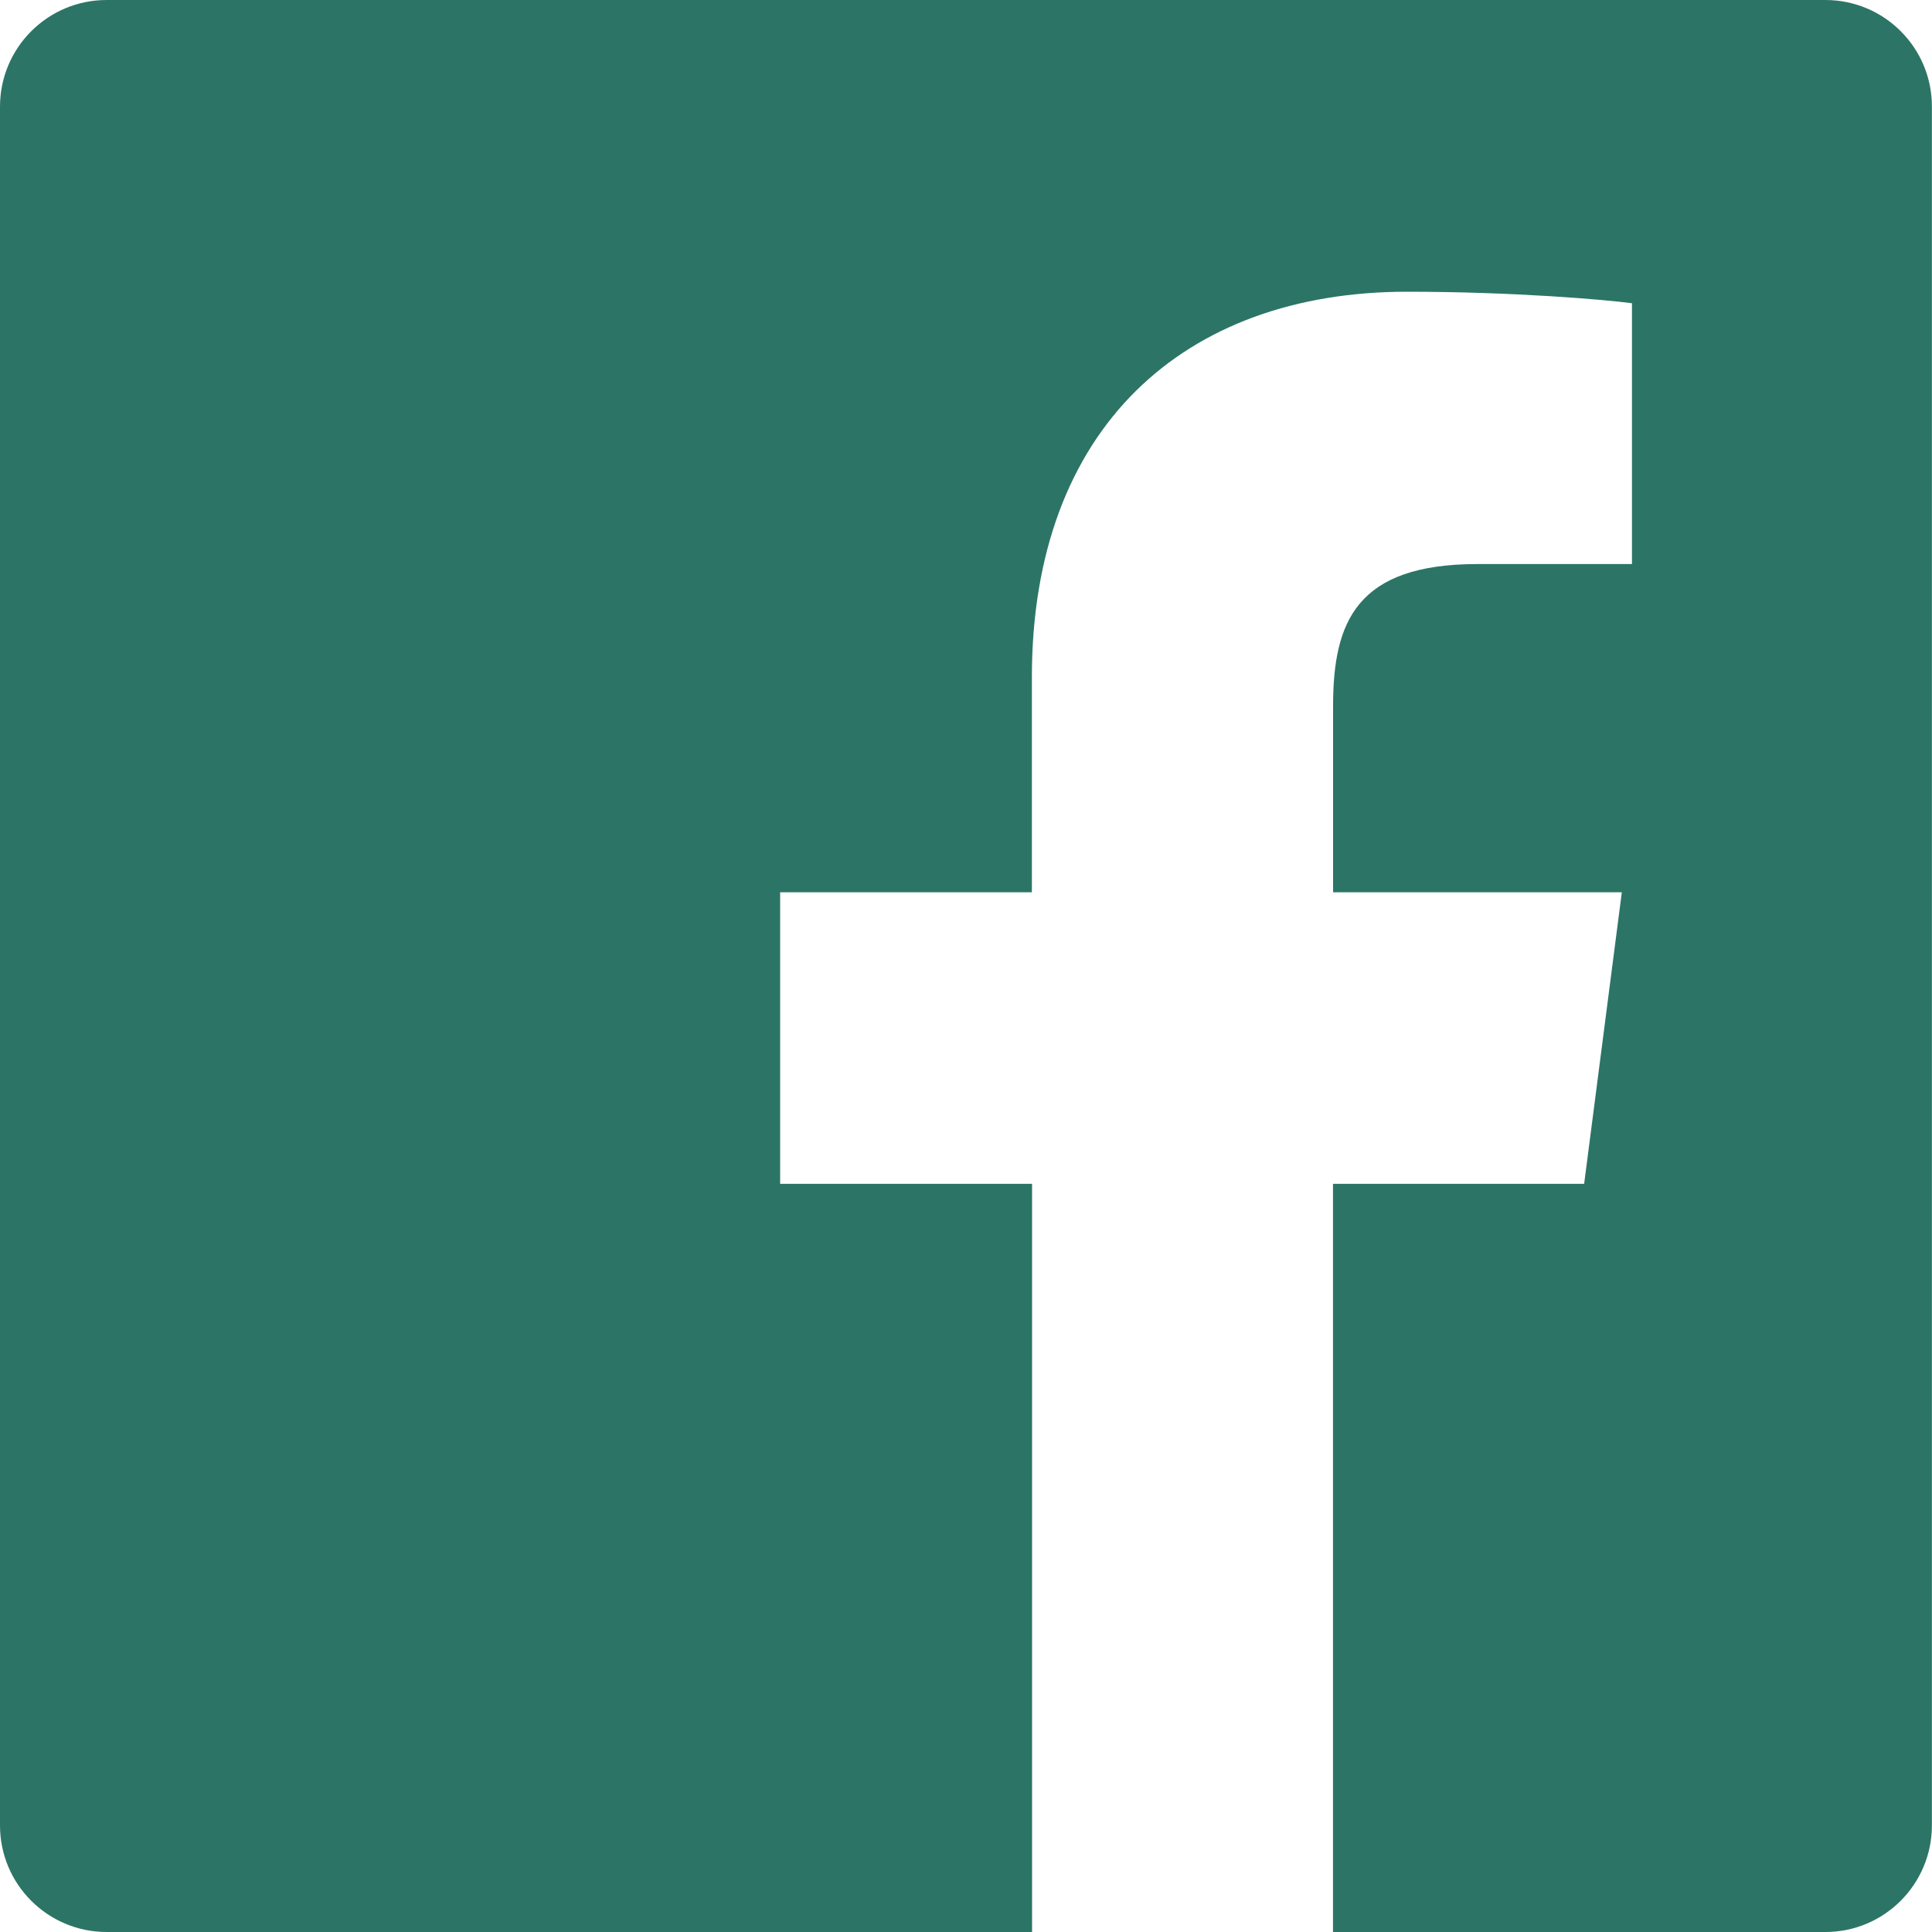
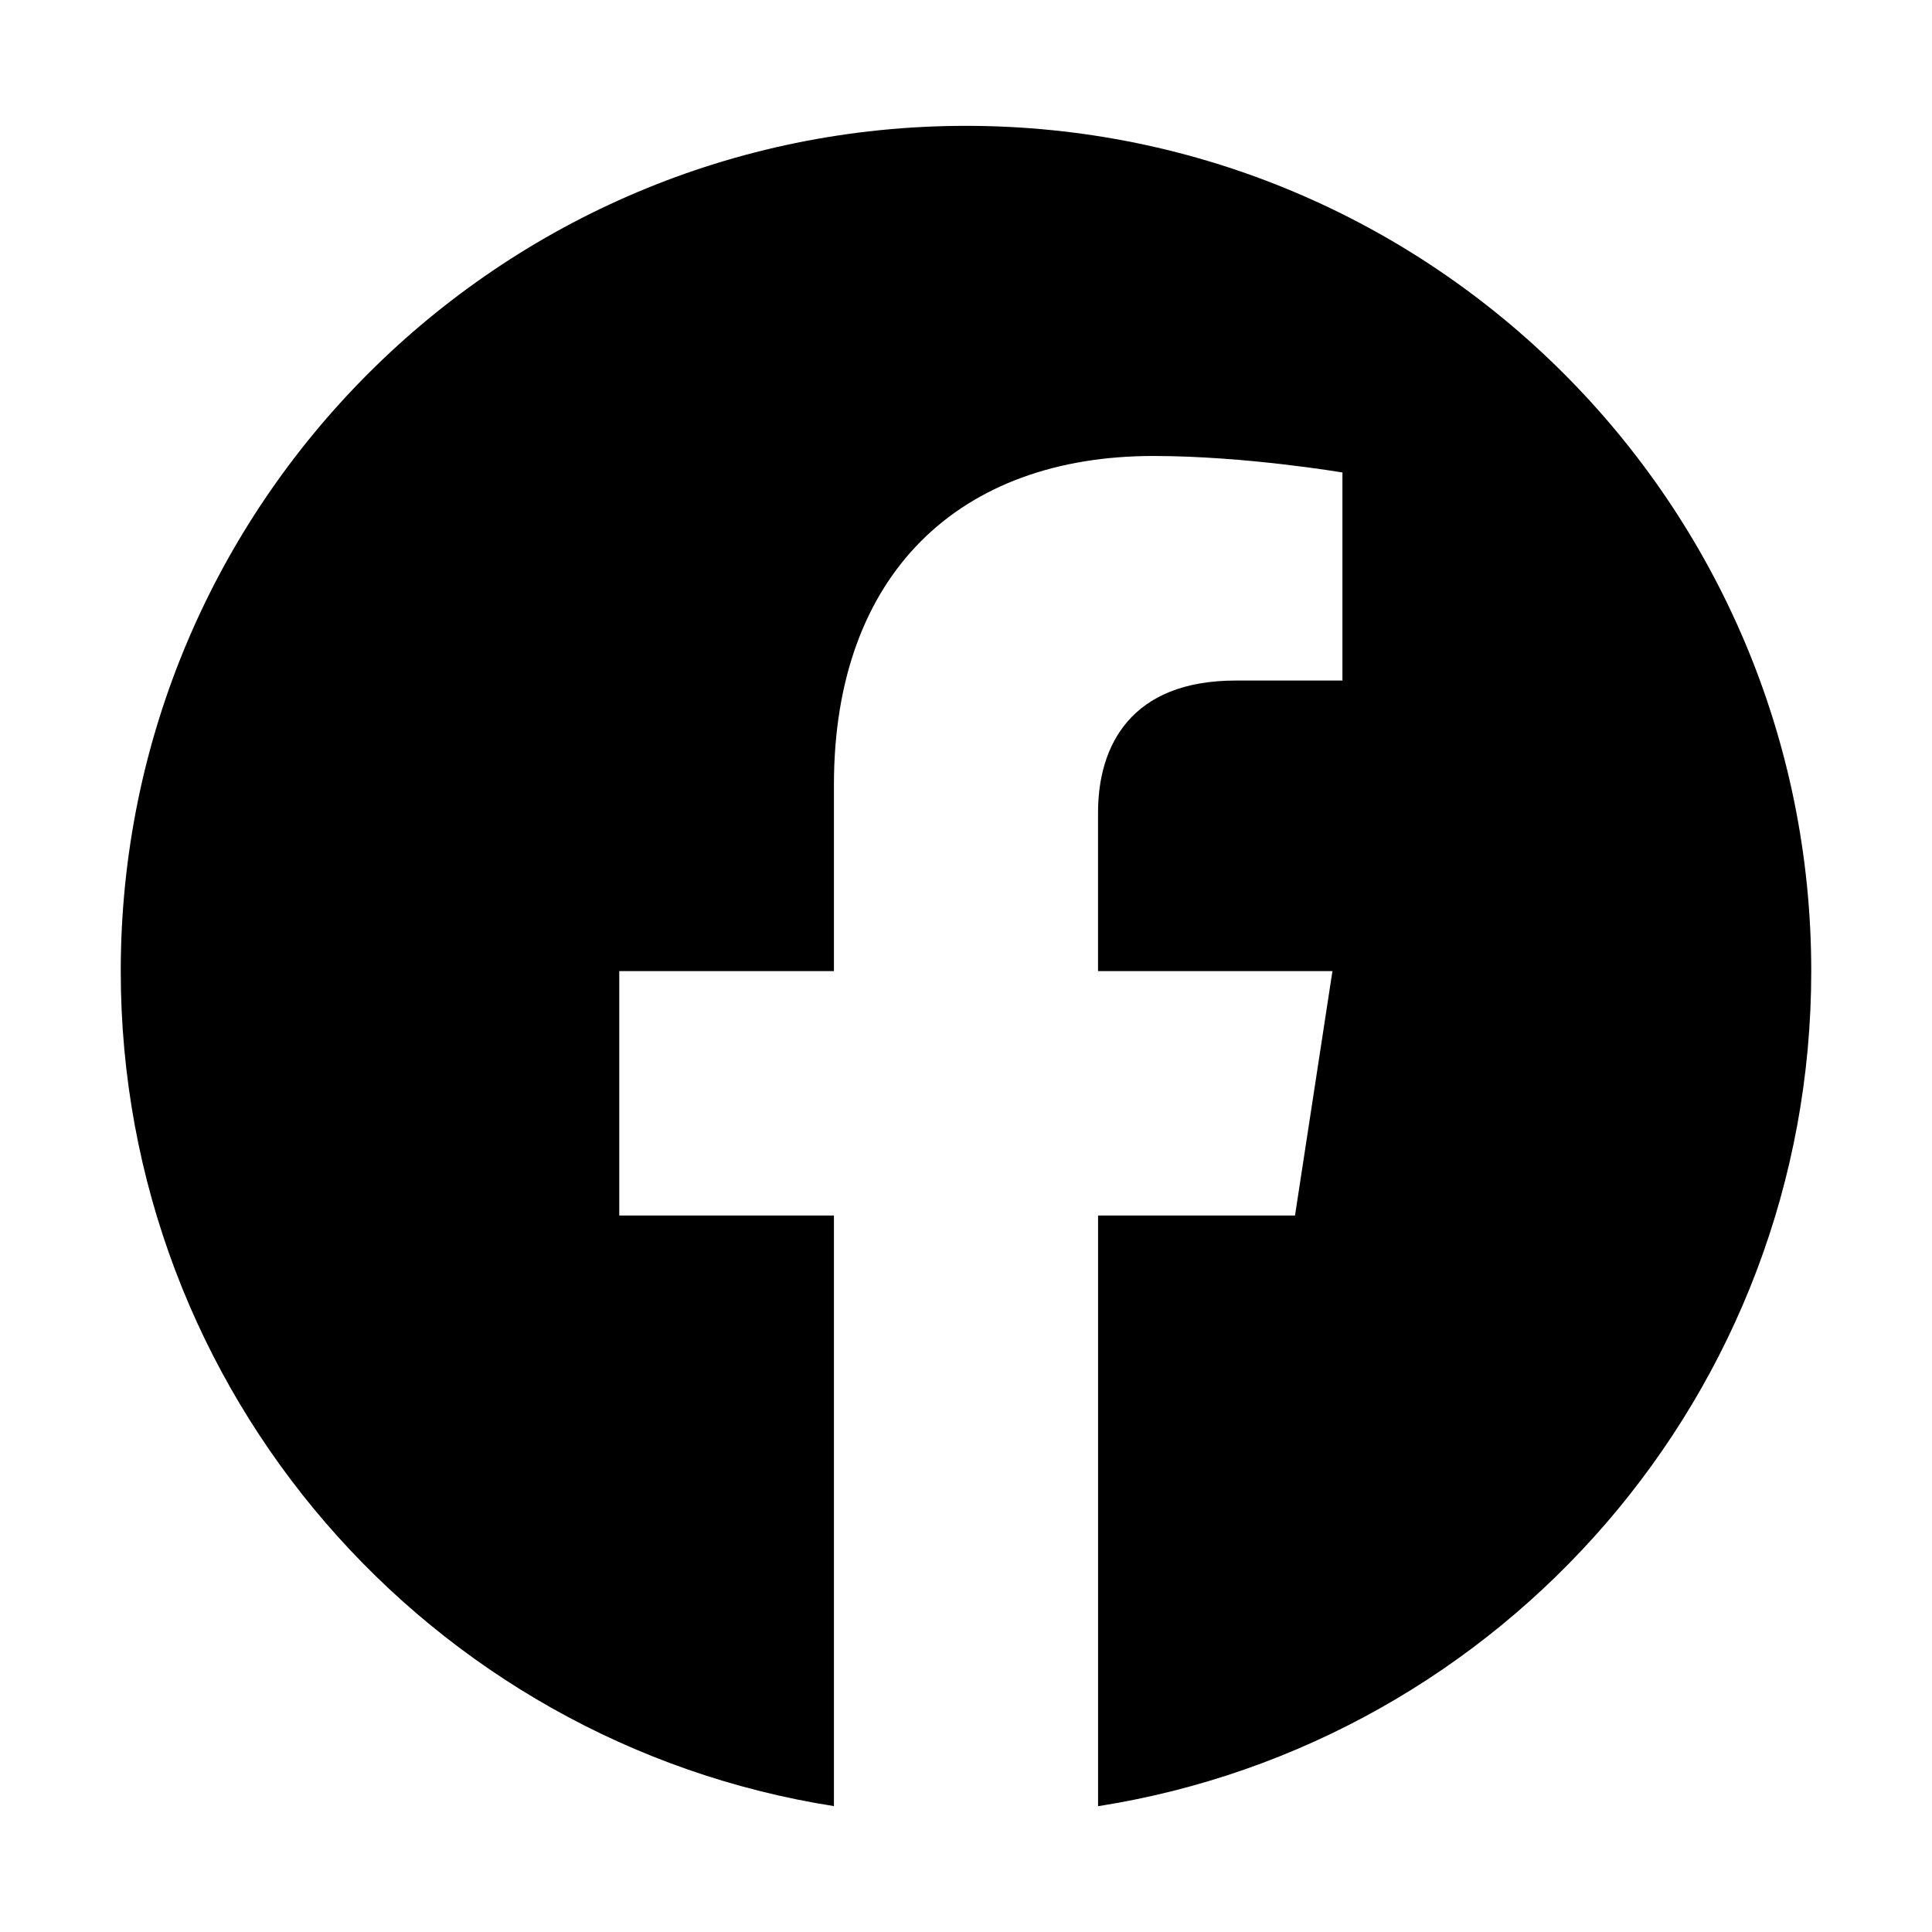
- <svg xmlns="http://www.w3.org/2000/svg" width="20" height="20">
-   <path d="M18.896 0H1.104C.494 0 0 .494 0 1.104v17.793C0 19.506.494 20 1.104 20h9.58v-7.745H8.076V9.237h2.606V7.01c0-2.583 1.578-3.99 3.883-3.99 1.104 0 2.052.082 2.329.119v2.7h-1.598c-1.254 0-1.496.597-1.496 1.47v1.928h2.989l-.39 3.018h-2.6V20h5.098c.608 0 1.102-.494 1.102-1.104V1.104C20 .494 19.506 0 18.896 0z" fill="#2C7566" fill-rule="nonzero" />
+ <svg xmlns="http://www.w3.org/2000/svg" class="ionicon" viewBox="0 0 512 512">
+   <path d="M480 257.35c0-123.7-100.3-224-224-224s-224 100.3-224 224c0 111.8 81.9 204.47 189 221.29V322.12h-56.89v-64.77H221V208c0-56.13 33.45-87.16 84.61-87.16 24.51 0 50.15 4.38 50.15 4.38v55.13H327.5c-27.81 0-36.51 17.26-36.51 35v42h62.12l-9.92 64.77H291v156.54c107.1-16.81 189-109.48 189-221.31z" fill-rule="evenodd" />
</svg>
